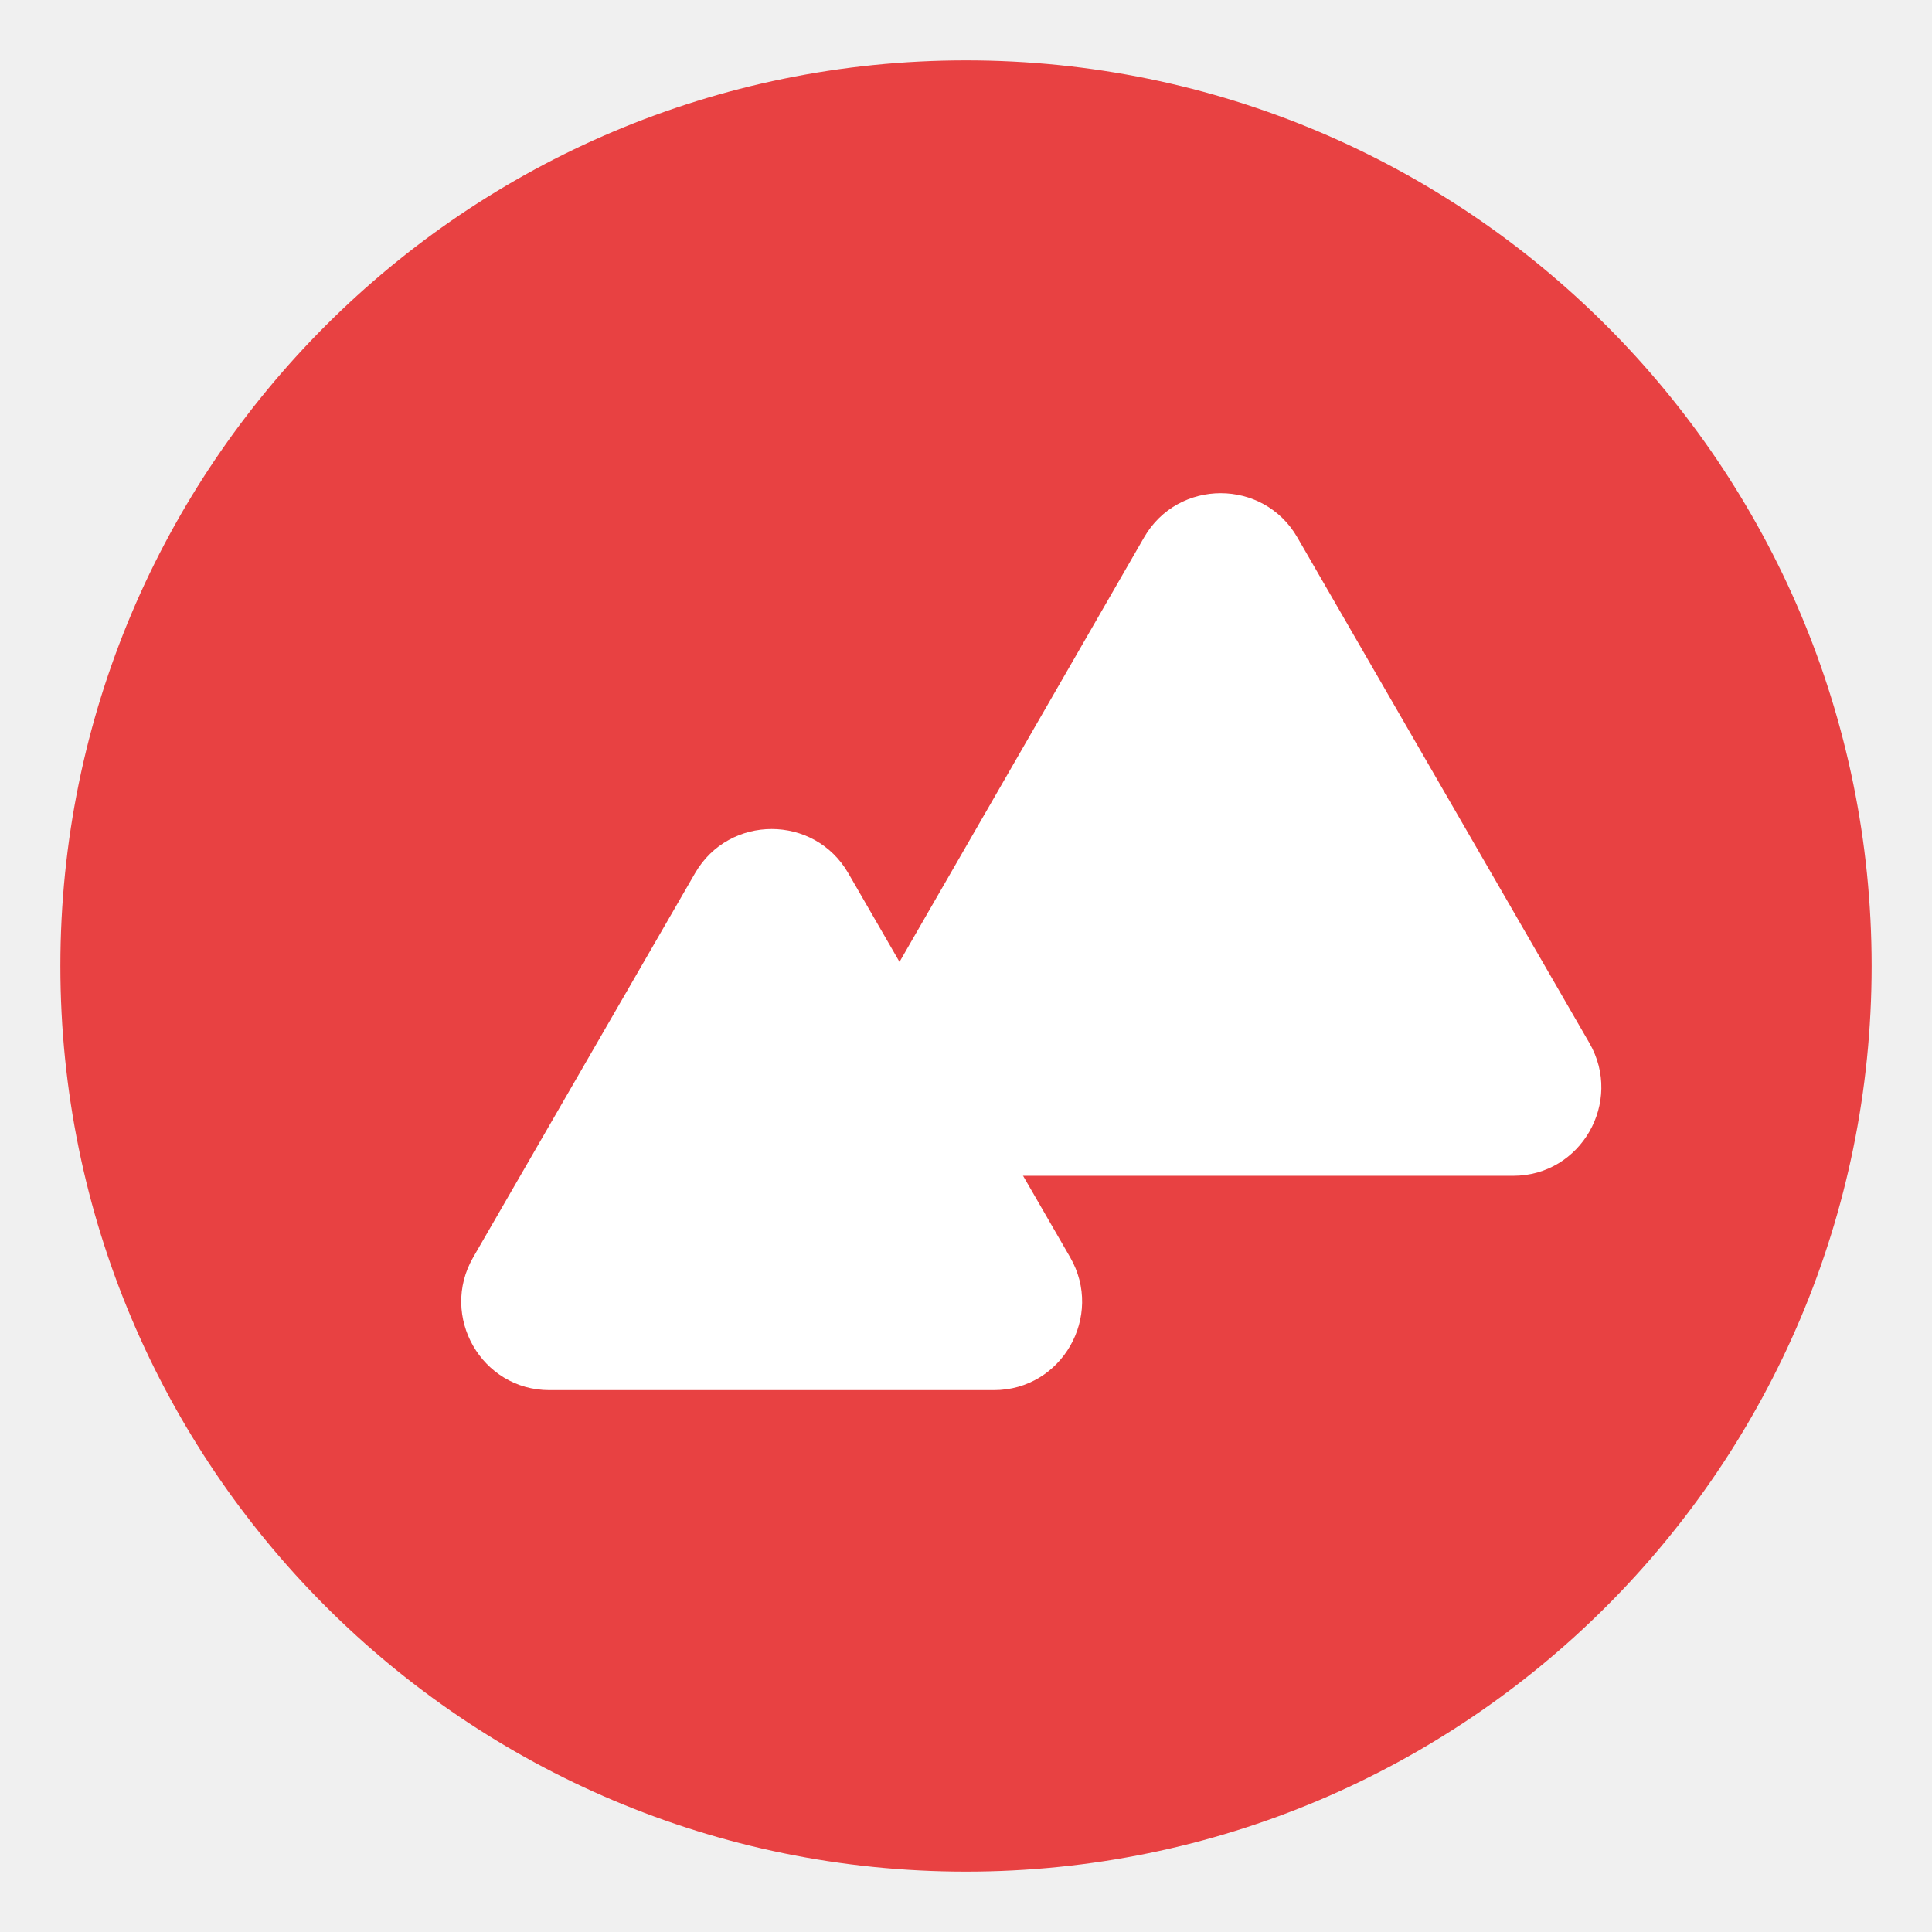
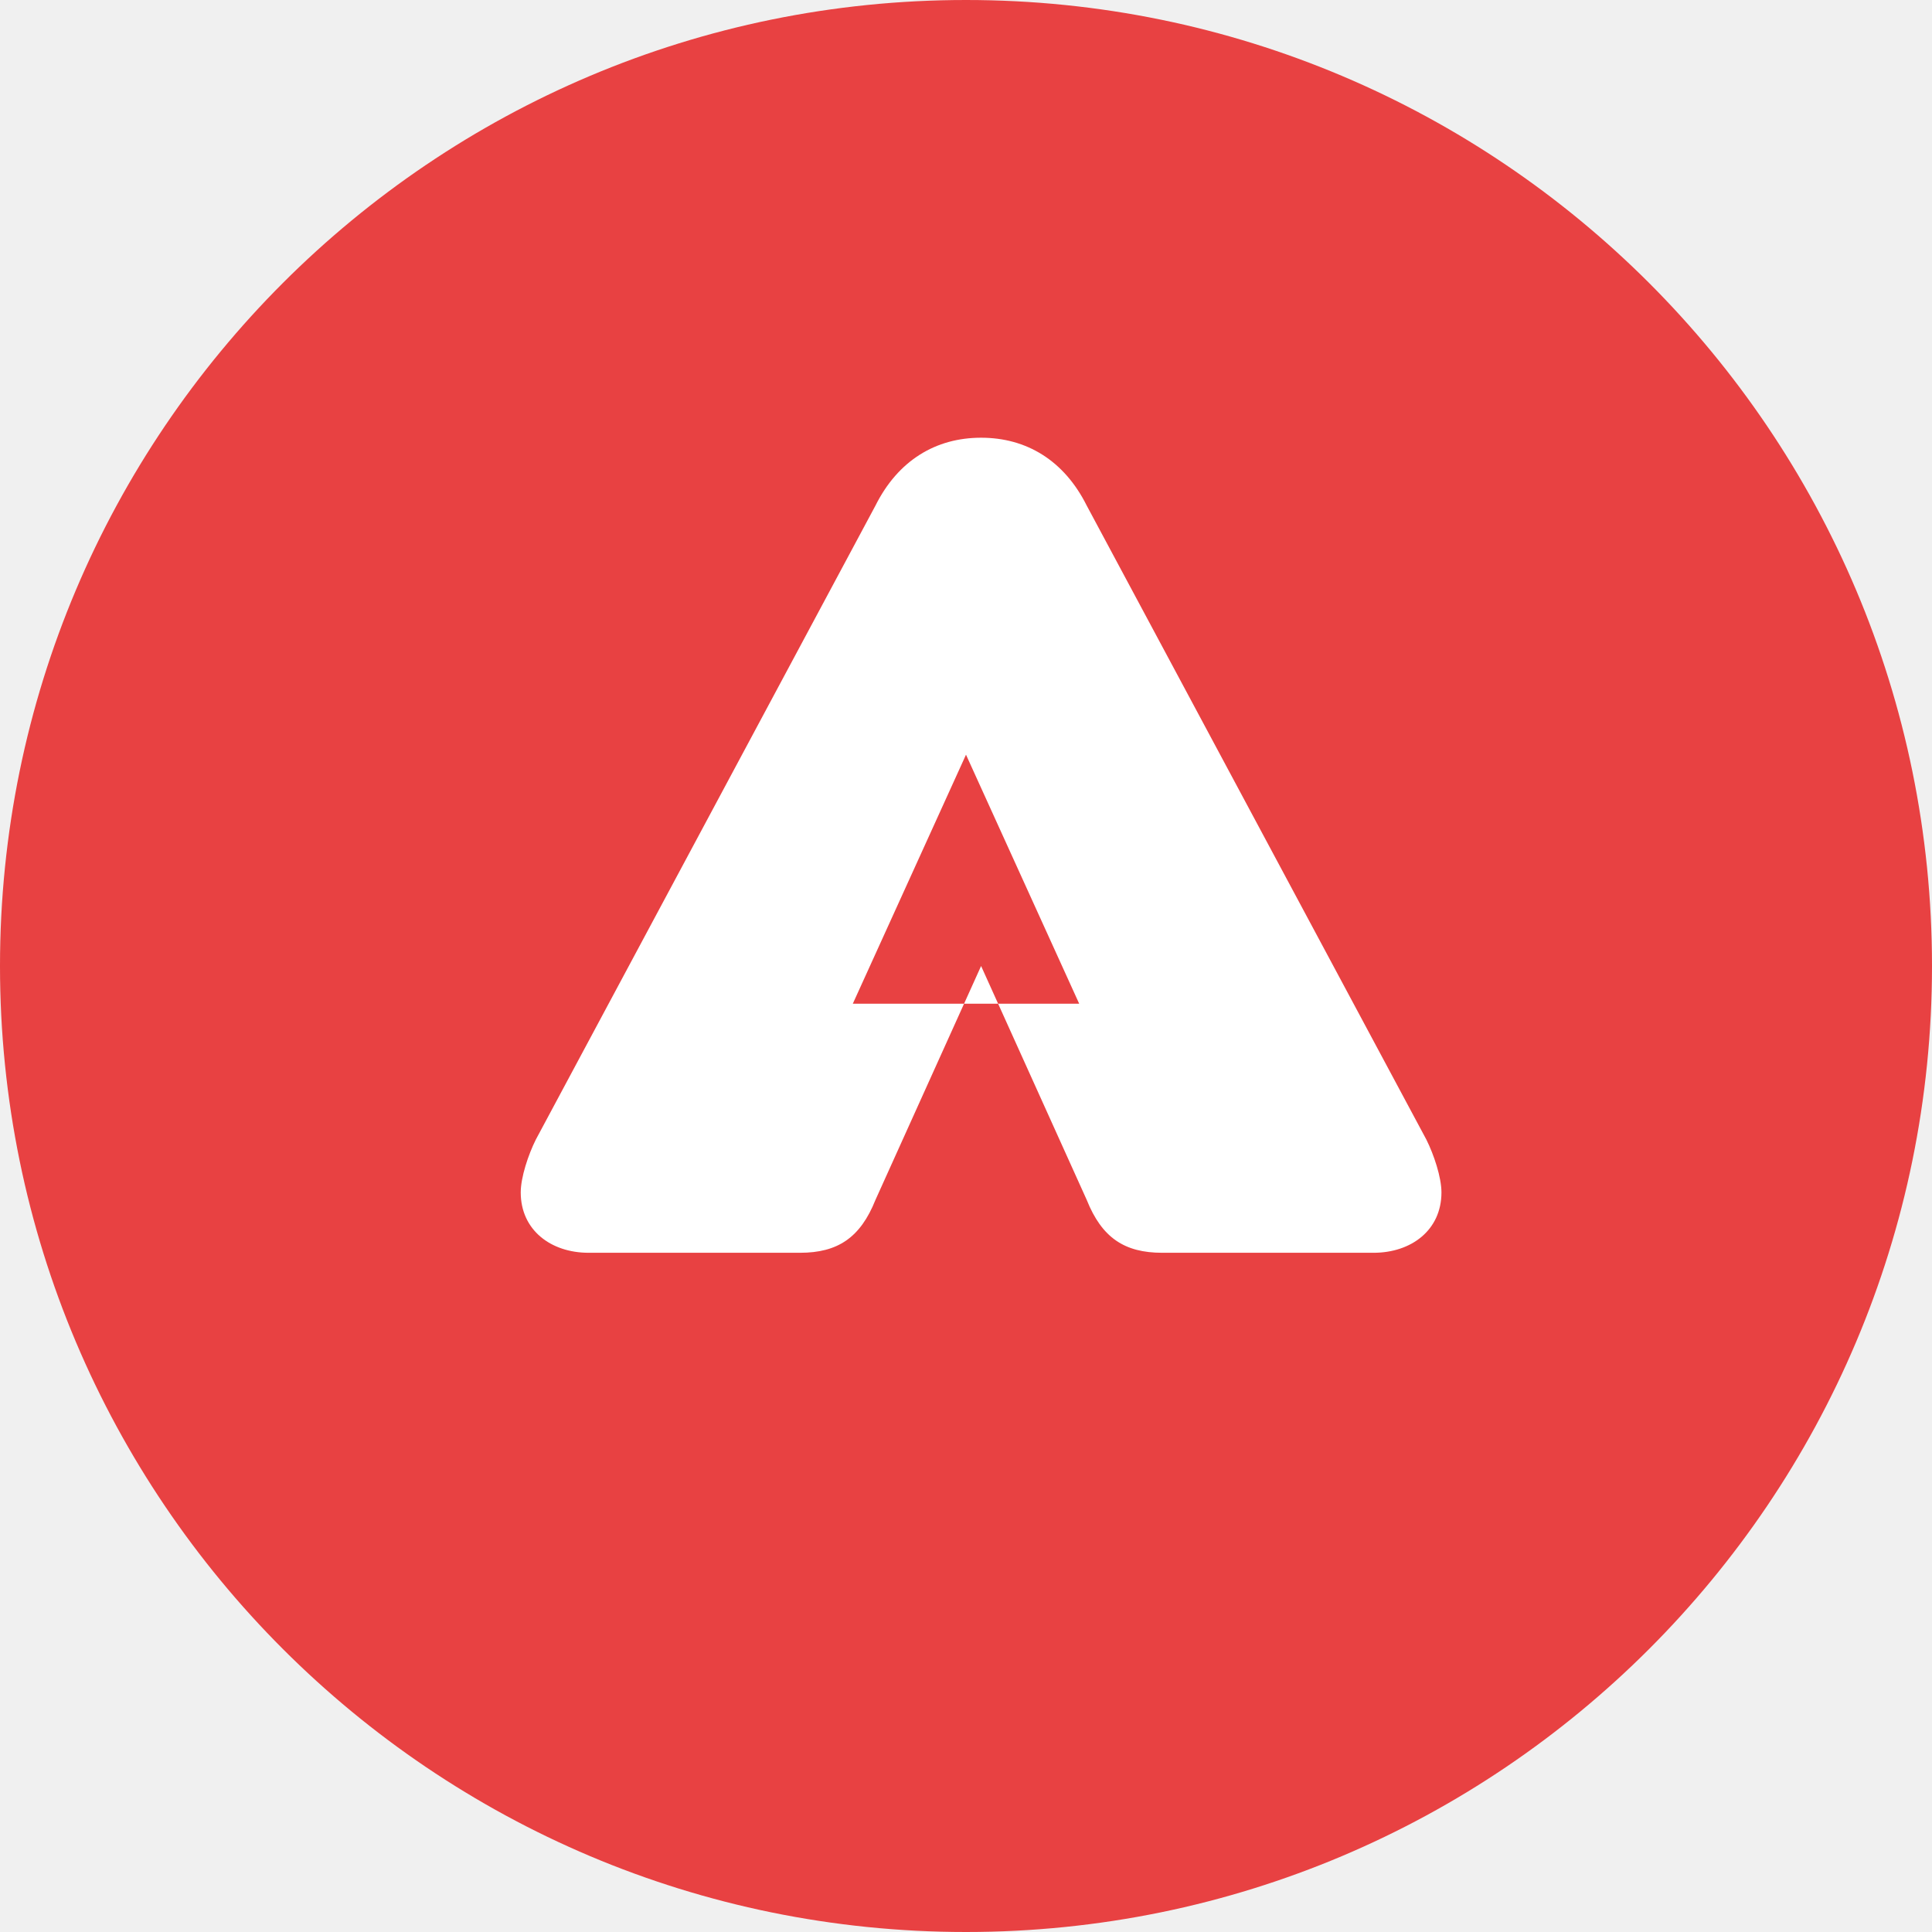
- <svg xmlns="http://www.w3.org/2000/svg" width="256" height="256" viewBox="0 0 256 256" role="img" aria-labelledby="title desc">
-   <circle cx="128" cy="128" r="120" fill="#E84142" />
-   <path d="M151.6 71.2c4.5-7.8 15.8-7.8 20.3 0l38.7 67c4.5 7.8-1.1 17.6-10.1 17.6h-77.4c-9 0-14.6-9.8-10.1-17.6l38.6-67Z" fill="#fff" />
-   <path d="M72.8 184.2c-9 0-14.6-9.8-10.1-17.6l29.4-50.9c4.5-7.8 15.8-7.8 20.3 0l29.4 50.9c4.5 7.8-1.1 17.6-10.1 17.6H72.8Z" fill="#fff" />
+ <svg xmlns="http://www.w3.org/2000/svg" viewBox="0 0 256 256" role="img" aria-label="Avalanche">
+   <circle cx="128" cy="128" r="128" fill="#E84142" />
+   <path fill="#fff" d="M78 166c-5 0-9-3-9-8 0-2 1-5 2-7l45-84c3-6 8-9 14-9s11 3 14 9l45 84c1 2 2 5 2 7 0 5-4 8-9 8h-28c-5 0-8-2-10-7l-14-31-14 31c-2 5-5 7-10 7H78Zm50-66-15 33h30l-15-33Z" />
</svg>
